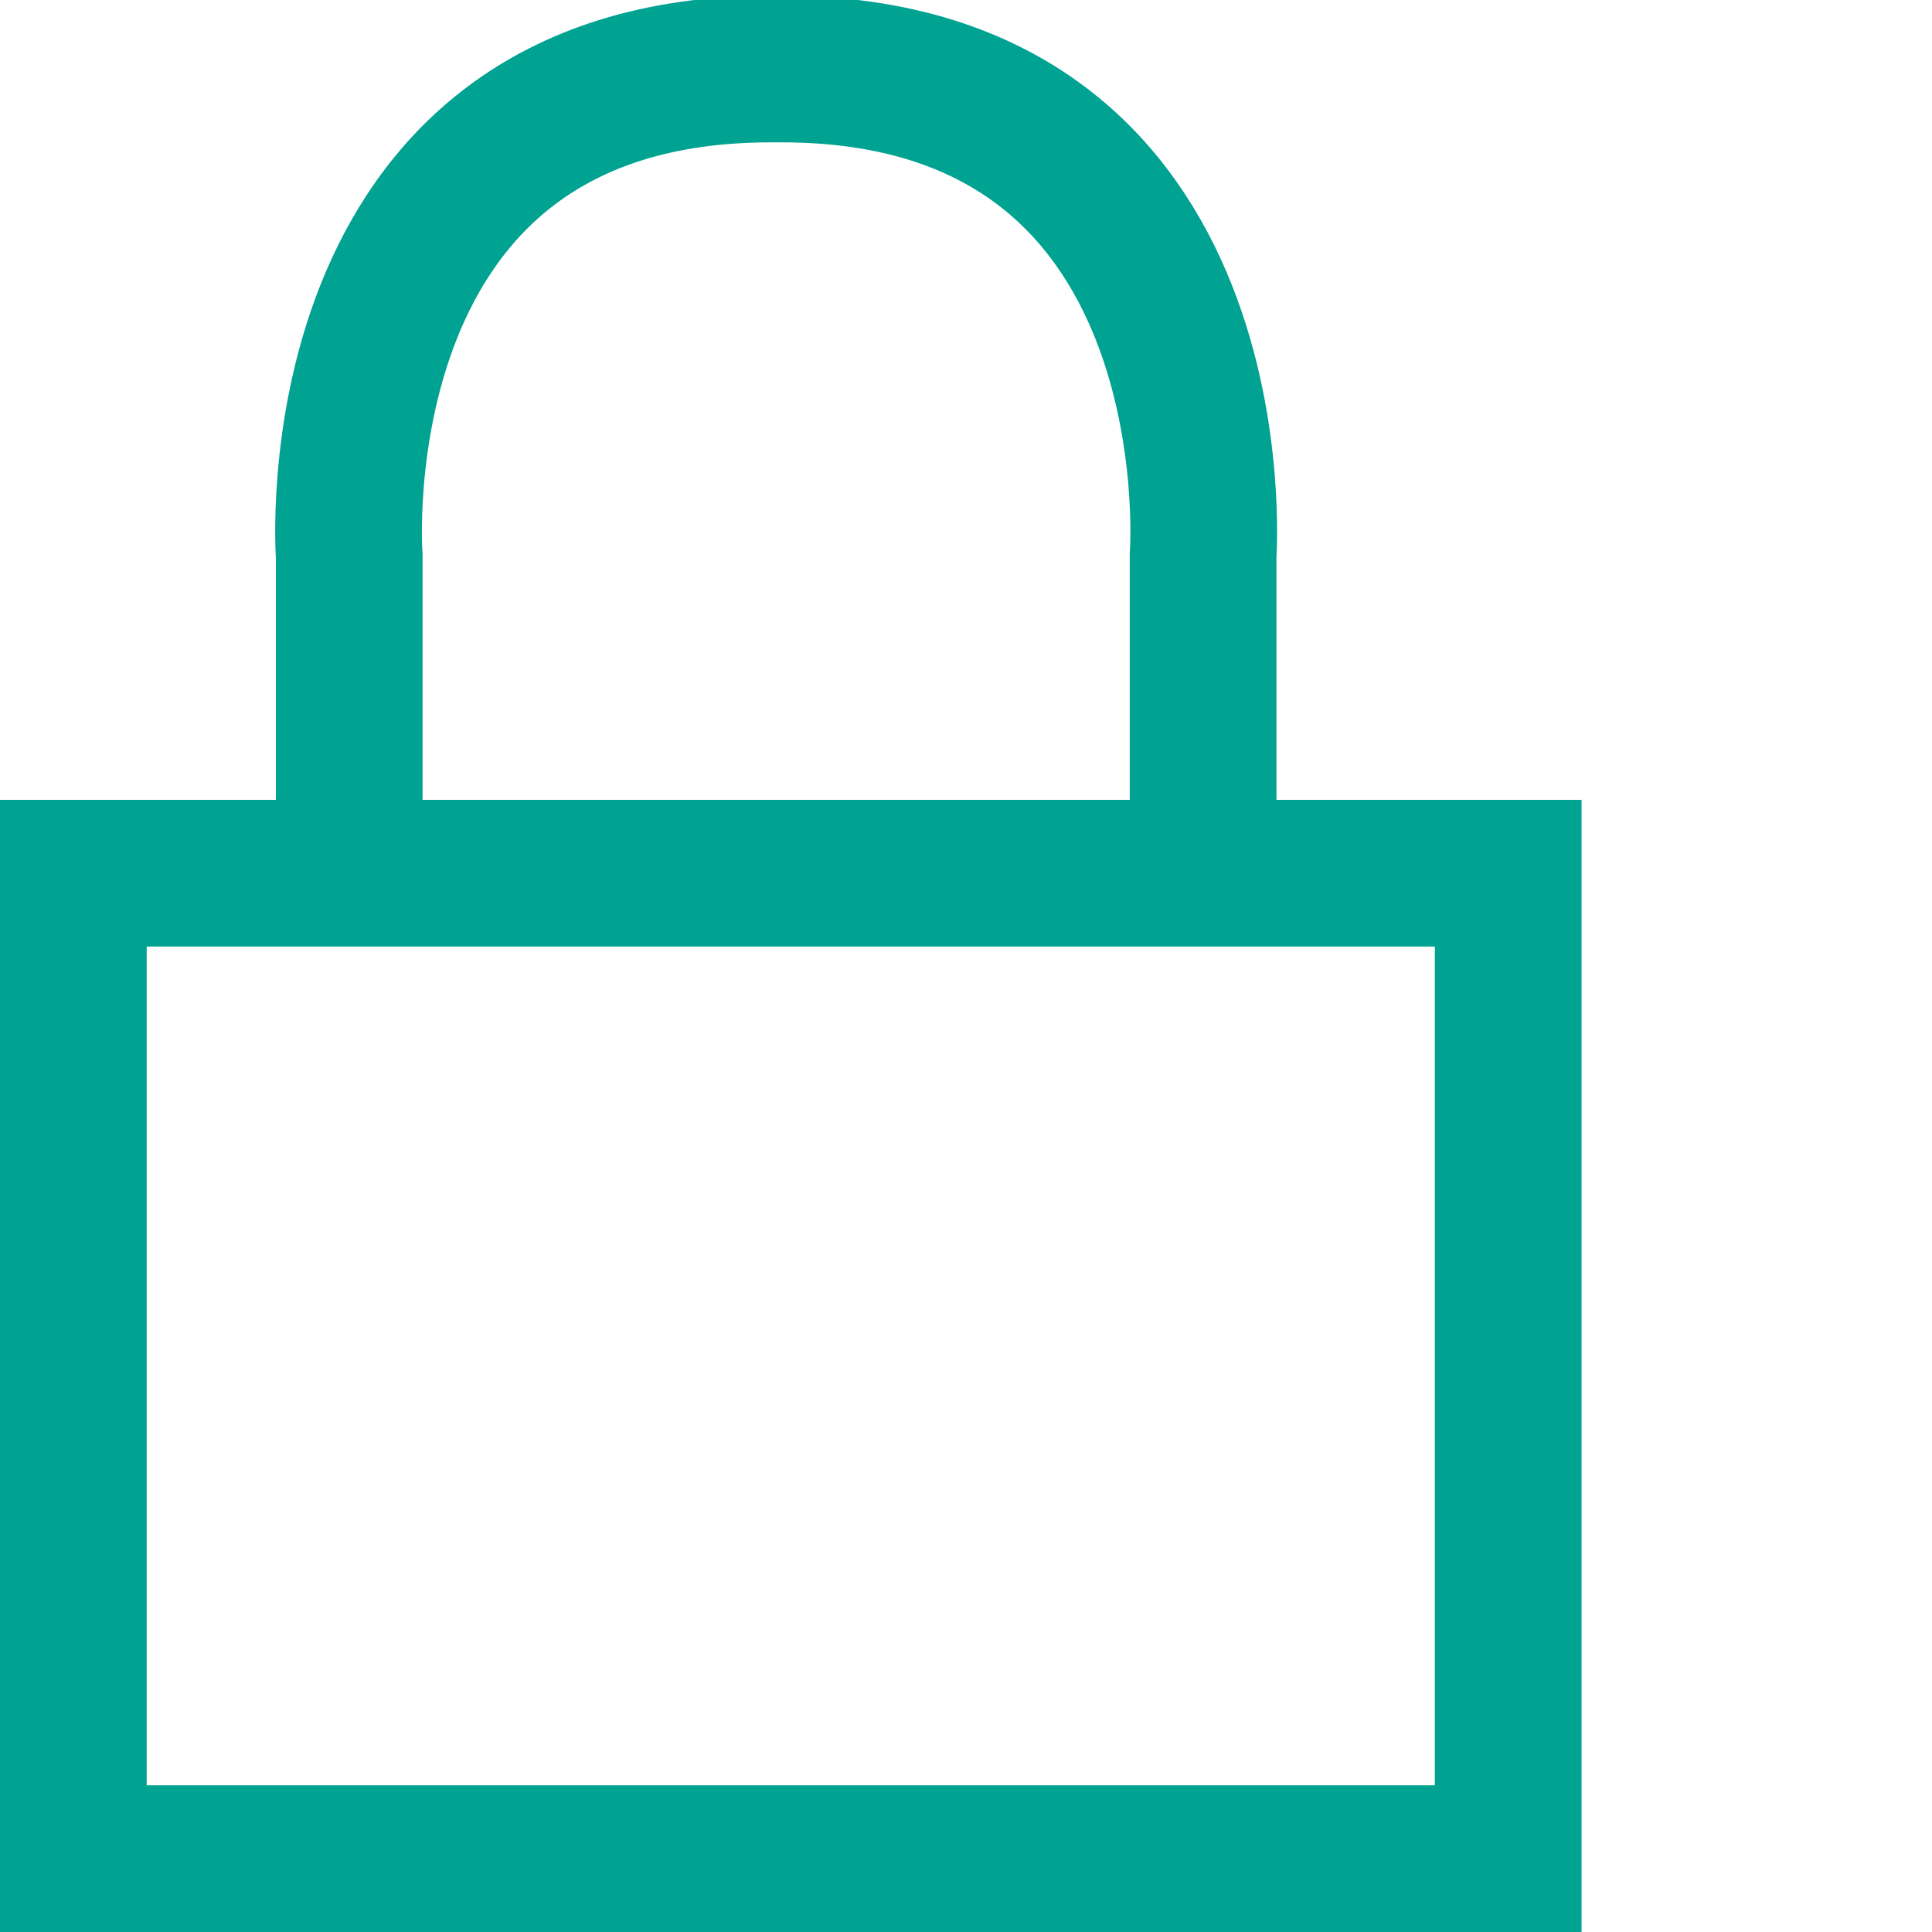
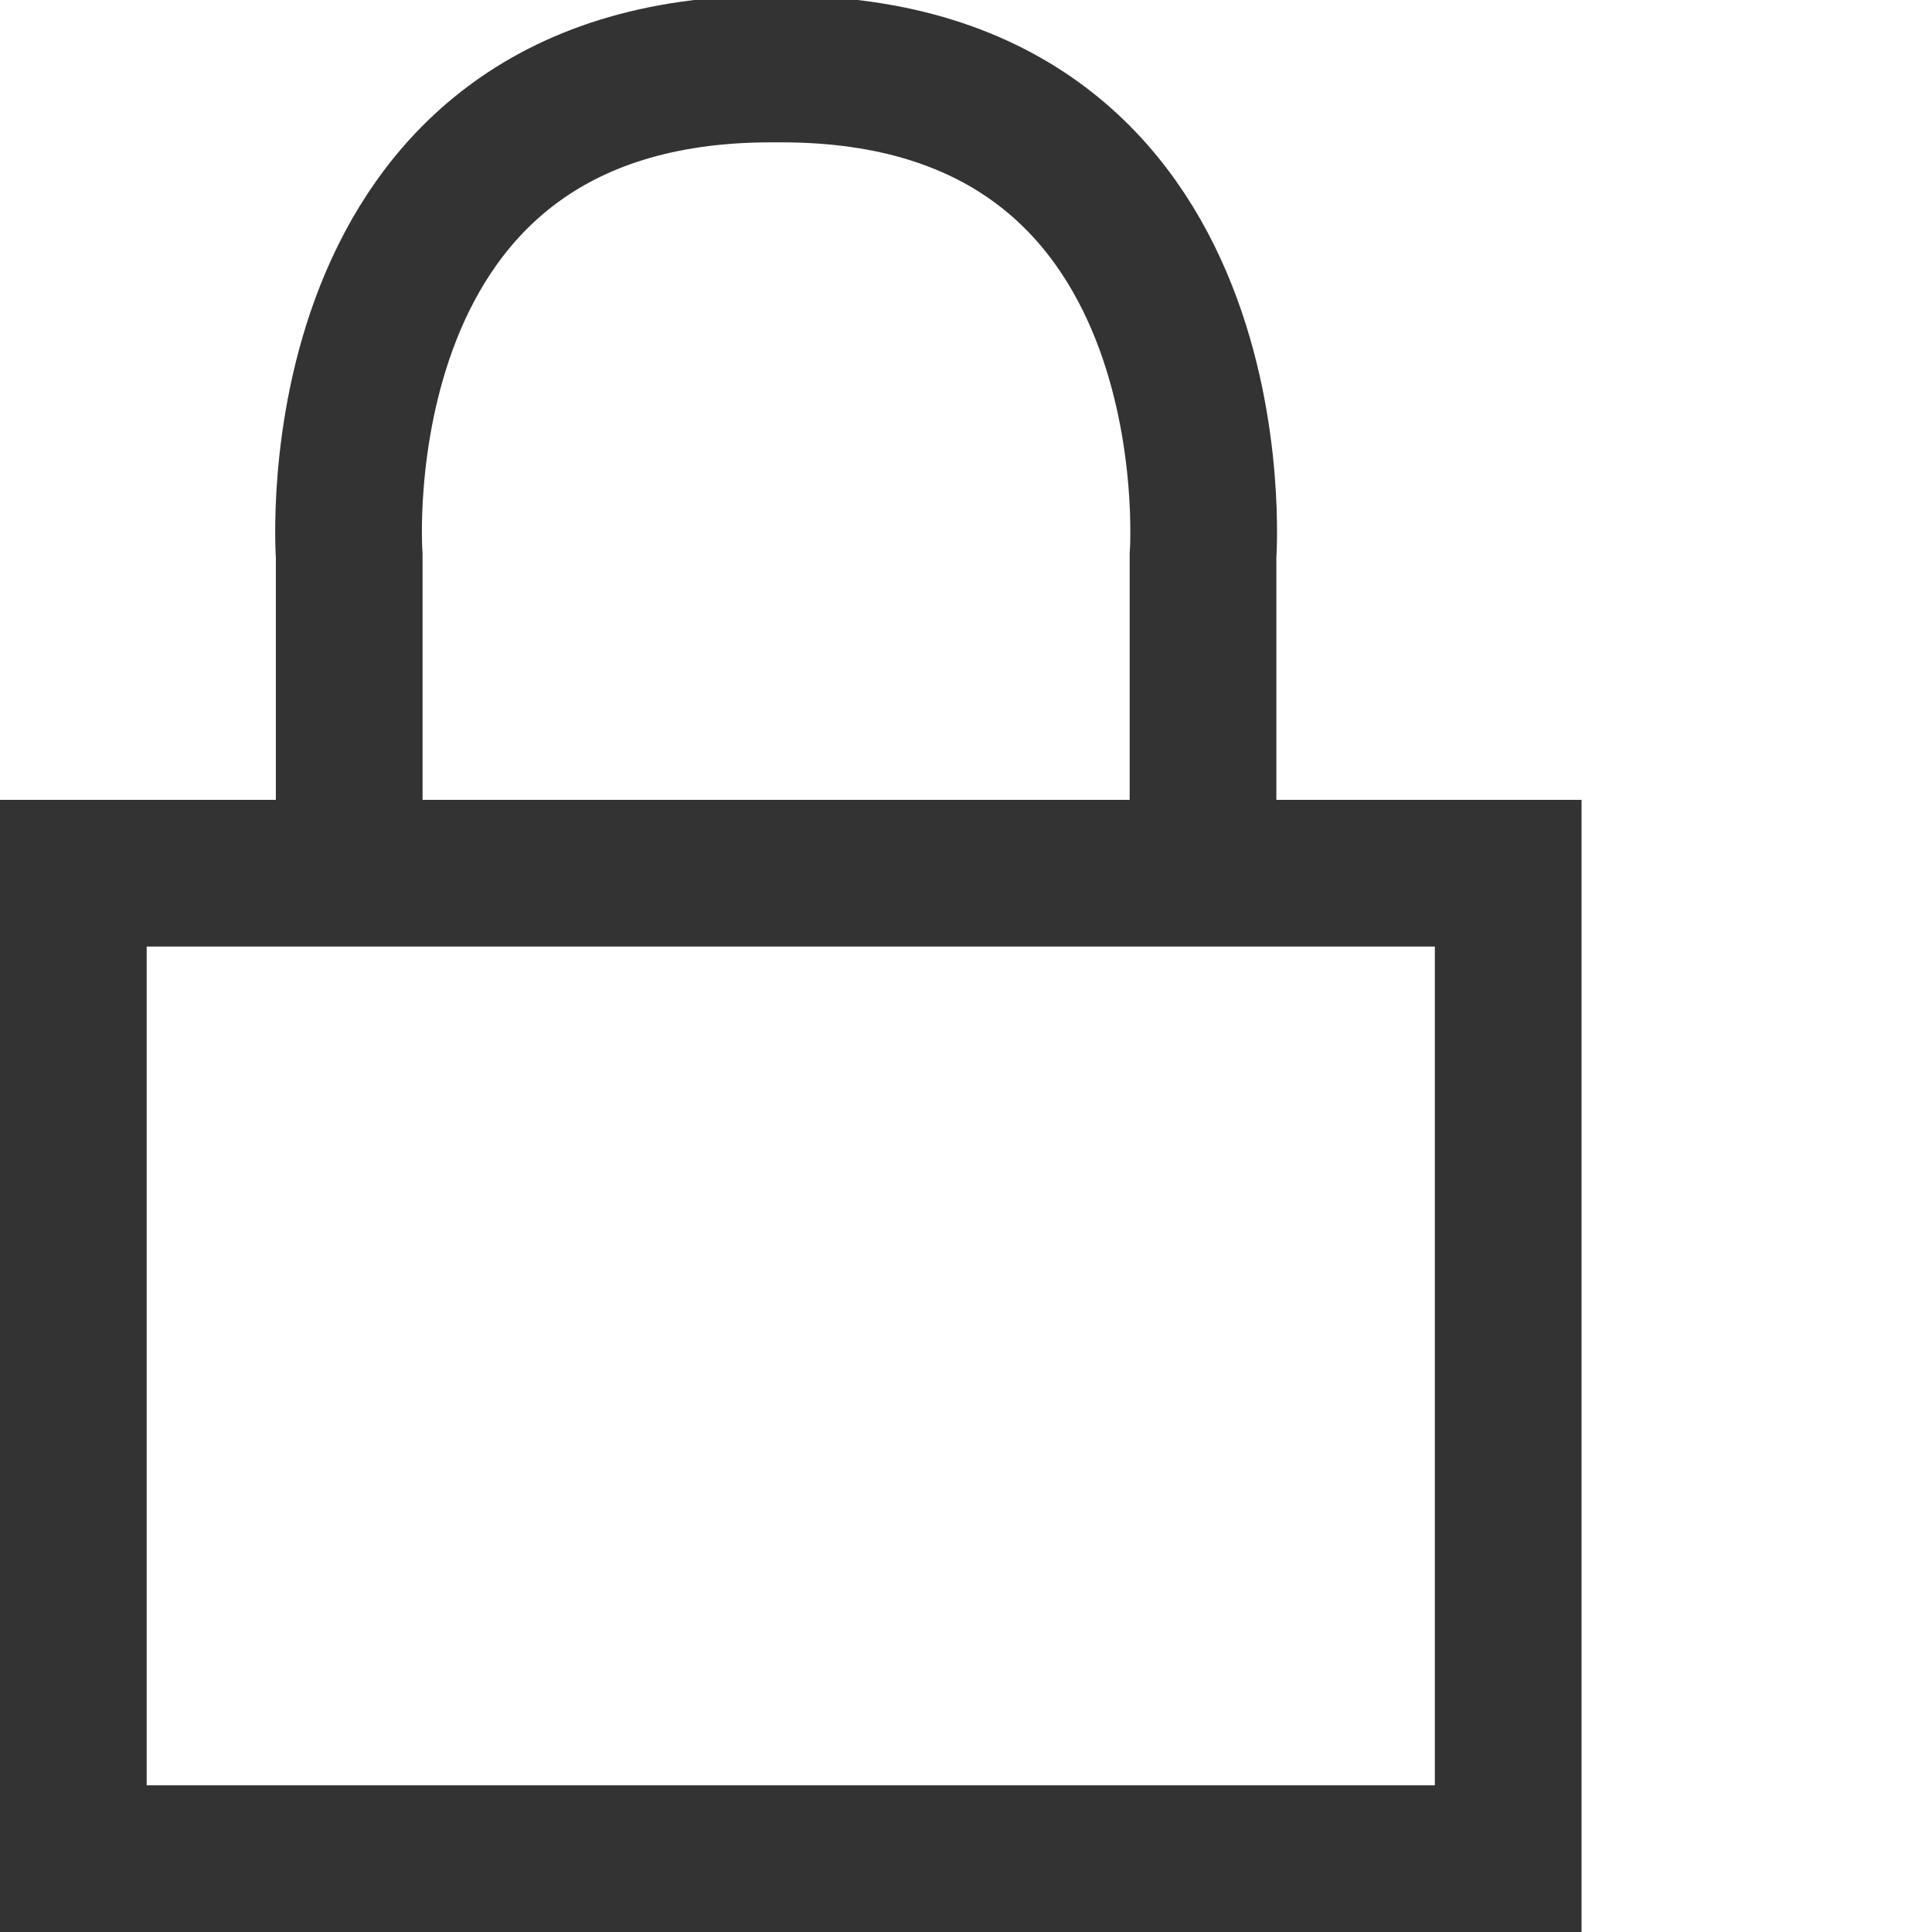
<svg xmlns="http://www.w3.org/2000/svg" version="1.1" id="Laag_1" x="0px" y="0px" width="28px" height="28px" viewBox="0 0 28 28" enable-background="new 0 0 28 28" xml:space="preserve">
  <g>
-     <path fill="#00A291" d="M20.795,13.718v12.156H2.126V13.718H20.795 M22.921,11.592H0V28h22.921V11.592L22.921,11.592z" />
+     <path fill="#333333" d="M20.795,13.718v12.156H2.126V13.718H20.795 M22.921,11.592H0V28h22.921V11.592L22.921,11.592z" />
  </g>
-   <path fill="none" stroke="#00A291" stroke-width="2.126" stroke-miterlimit="10" d="M5.061,11.791V8.057  c0,0-0.521-7.057,6.109-7.057h0.157c6.63,0,6.109,7.057,6.109,7.057v3.734" />
+   <path fill="none" stroke="#333333" stroke-width="2.126" stroke-miterlimit="10" d="M5.061,11.791V8.057C5.061,8.057,4.54,1,11.17,1  h0.157c6.63,0,6.108,7.057,6.108,7.057v3.734" />
</svg>
